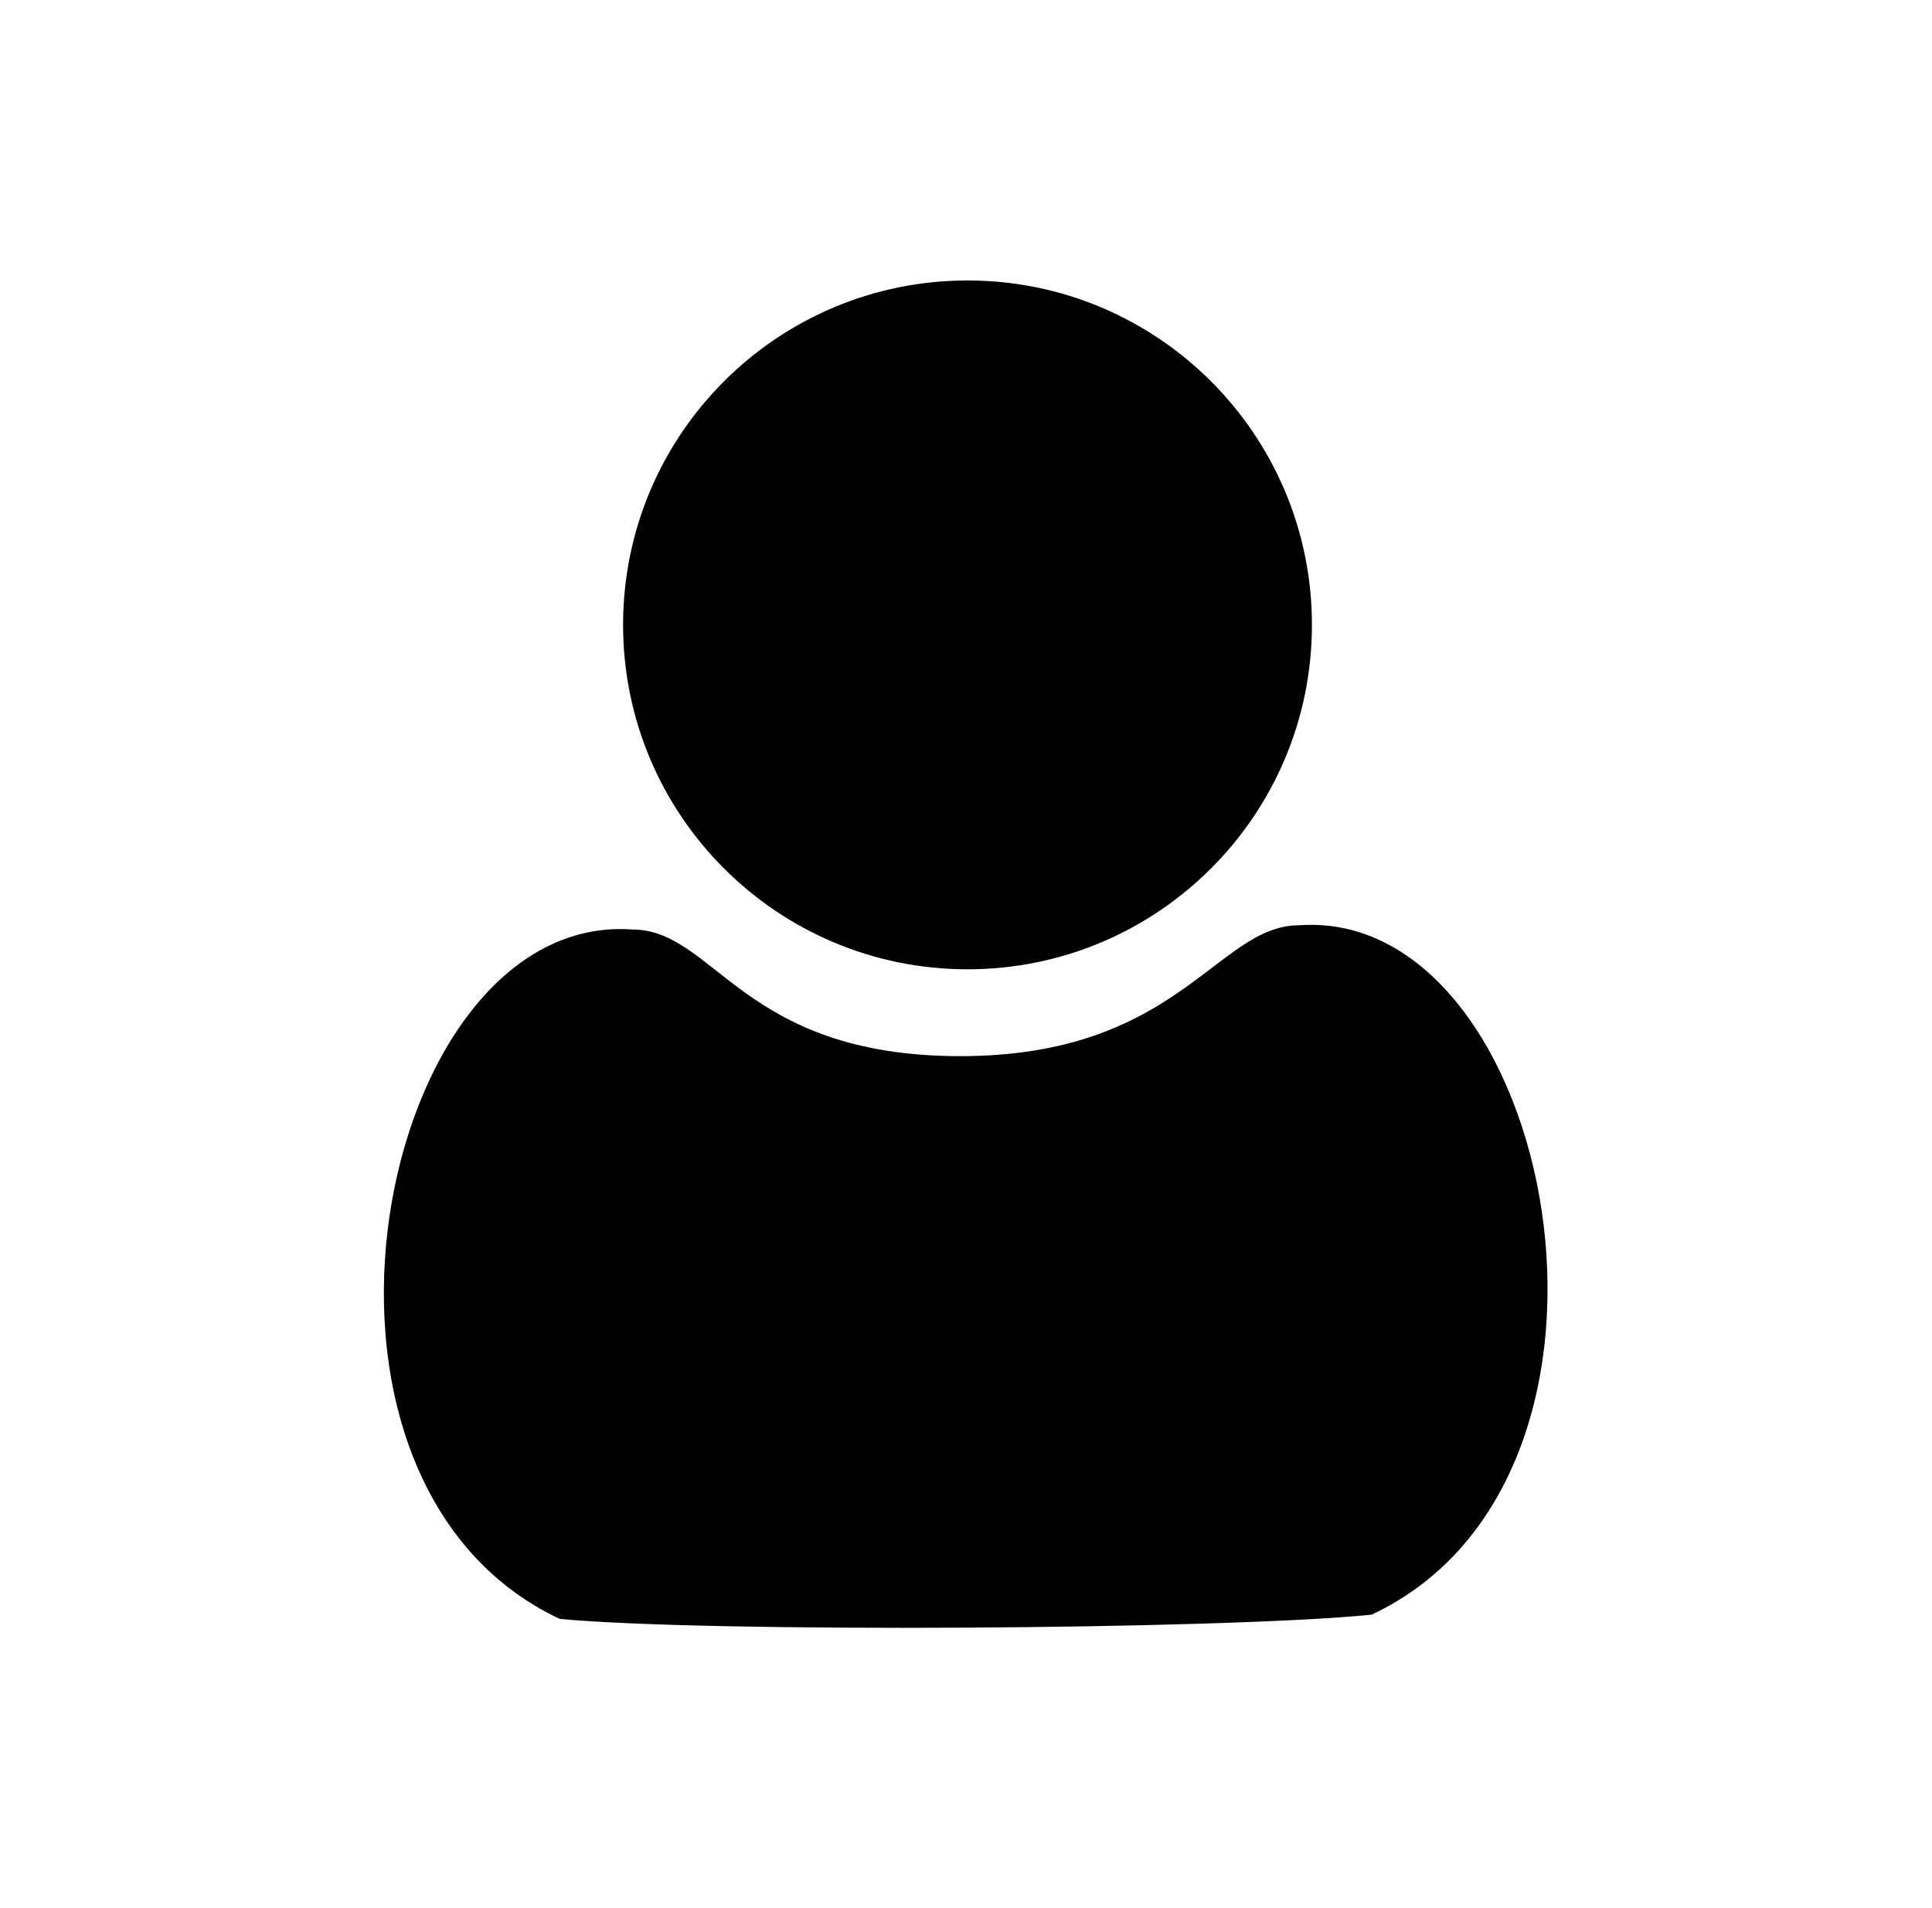
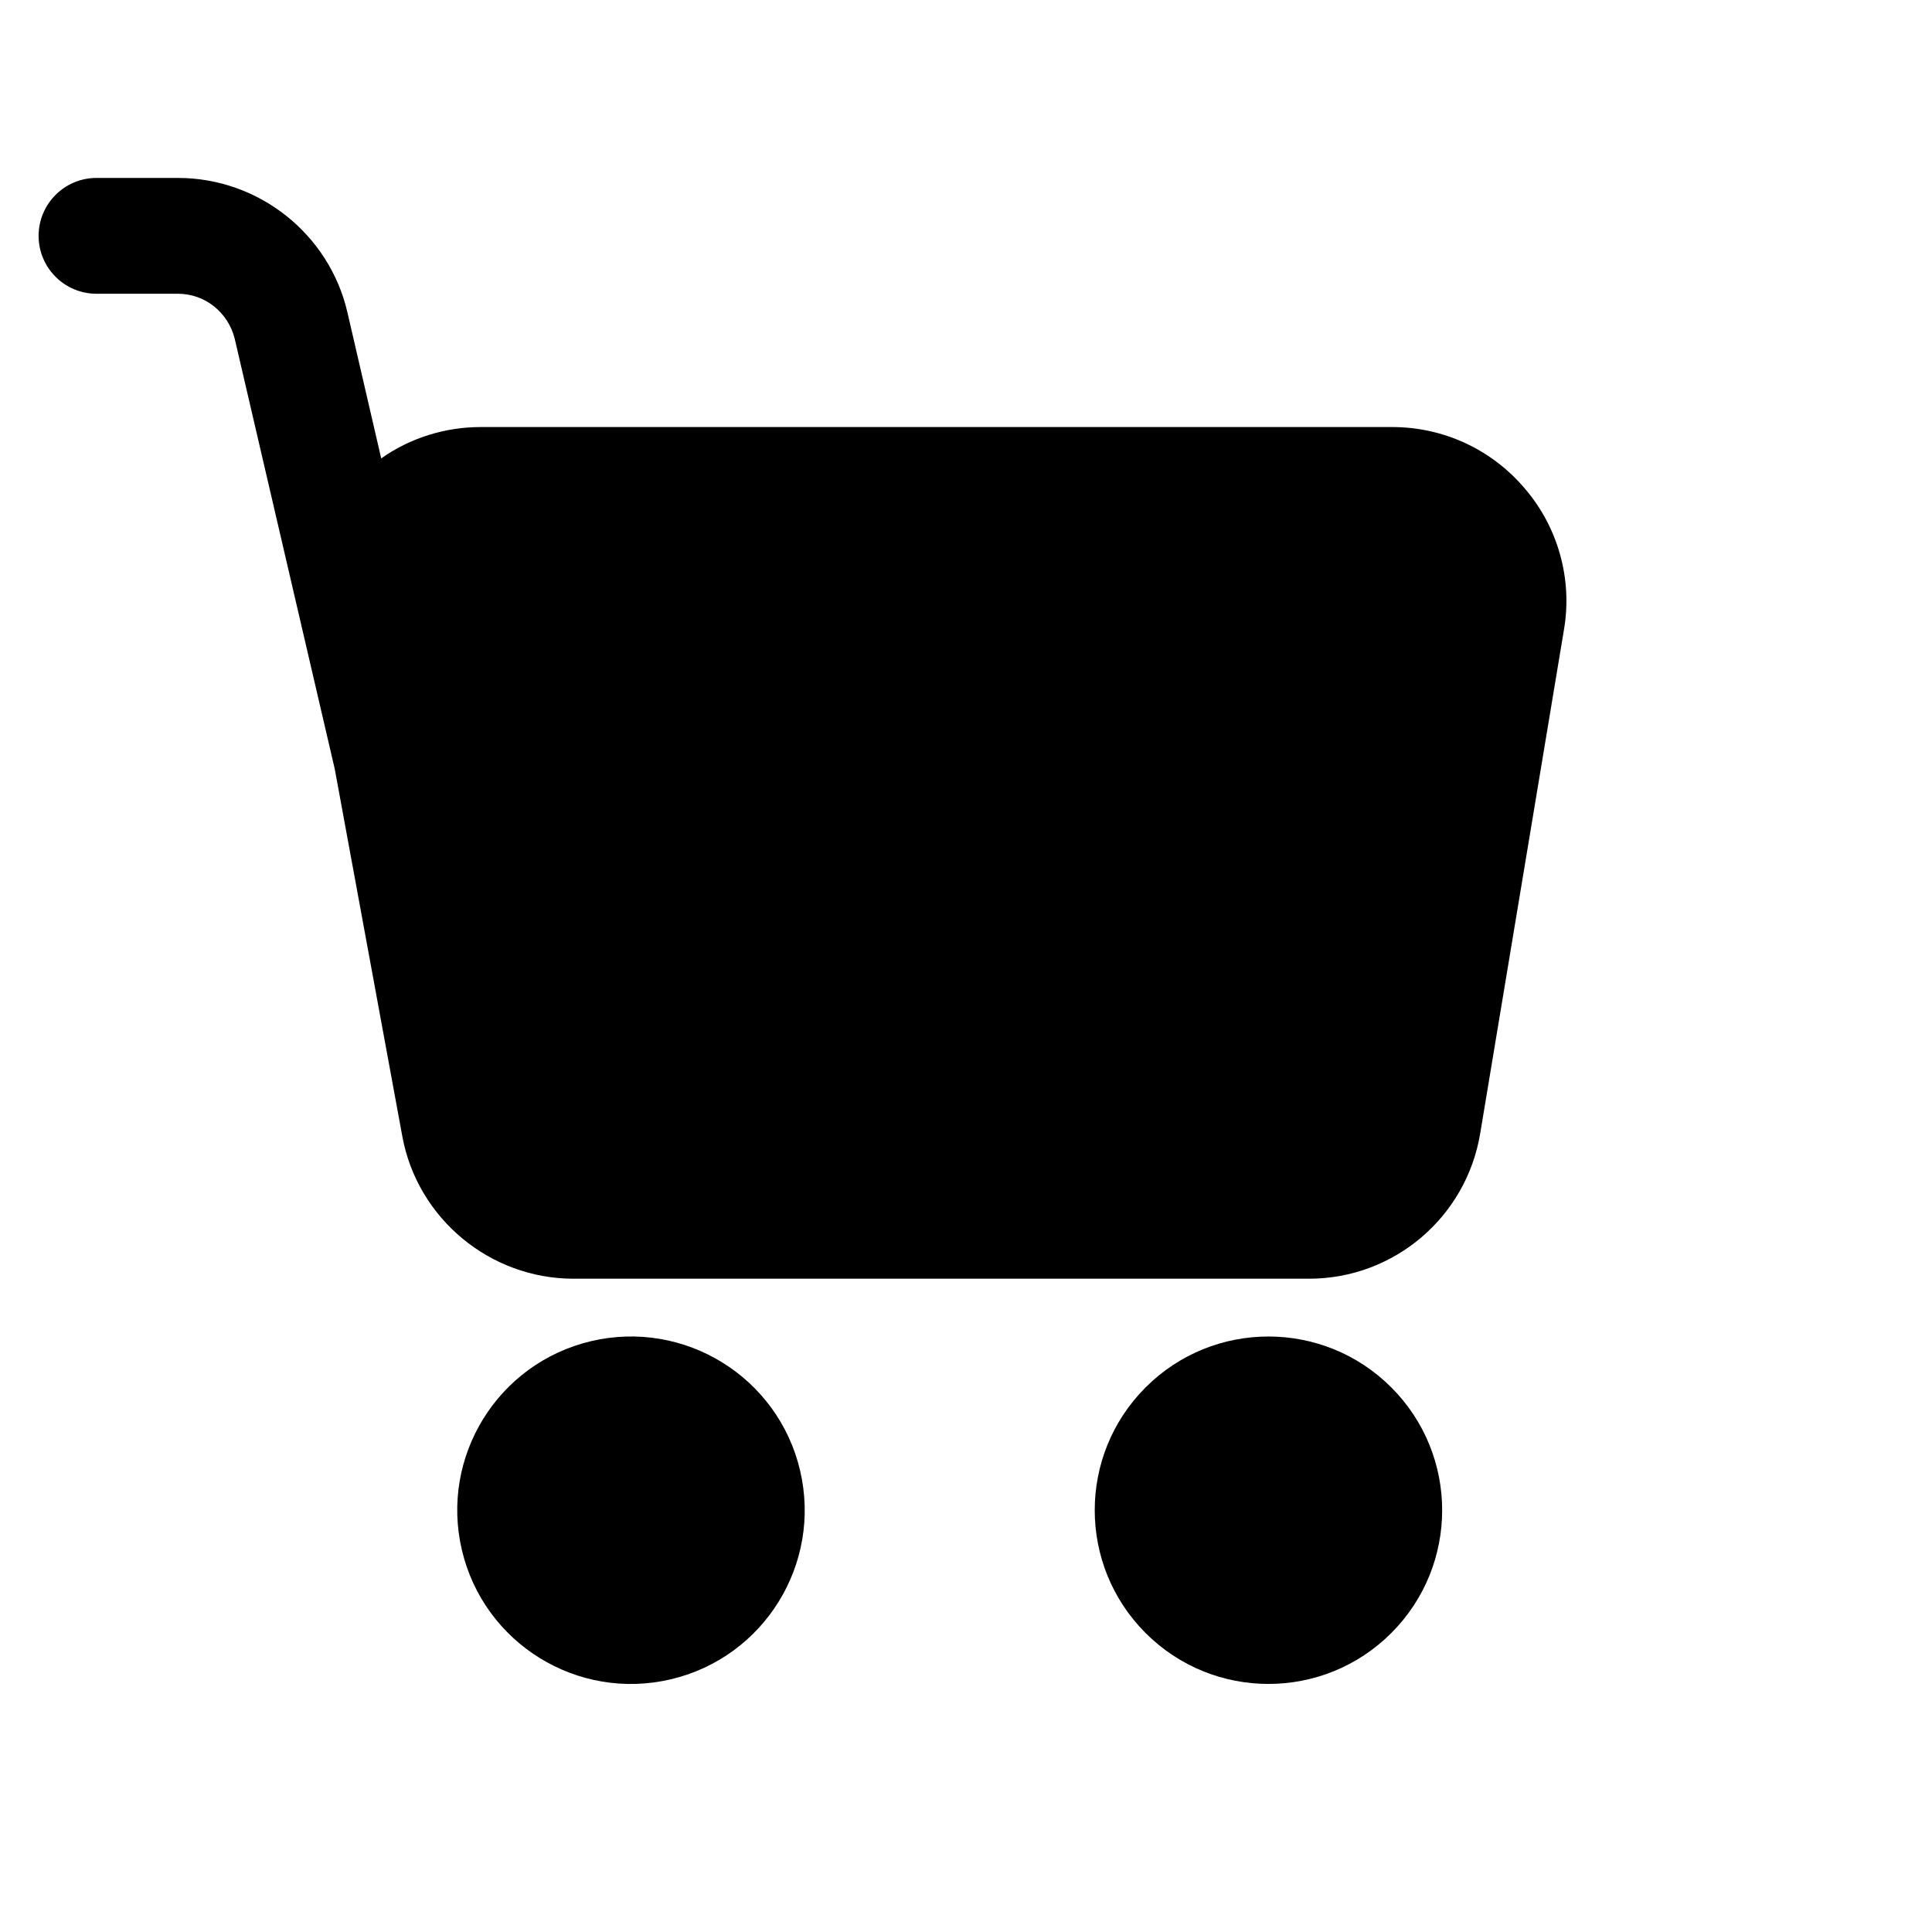
<svg xmlns="http://www.w3.org/2000/svg" version="1.1" id="Layer_1" x="0px" y="0px" viewBox="0 0 320.3 316.3" style="enable-background:new 0 0 320.3 316.3;" xml:space="preserve">
  <g>
-     <circle cx="160.4" cy="103.6" r="57.1" />
-     <path d="M215.4,153.4c42.1-3,61.1,91.2,12,114.3c-25.1,2.5-110.3,3-134.6,0.7c-49.1-23.1-30.1-117.3,12-114.3   c13.8,0,18.1,21,54.4,21S201.7,153.4,215.4,153.4z" />
+     <ellipse transform="matrix(0.9732 -0.2298 0.2298 0.9732 -54.7312 30.7292)" cx="104.6" cy="250.4" rx="28.8" ry="28.8" />
+     <path d="M252.8,81c-5.5-6.5-13.5-10.2-22-10.2H79.7c-5.9,0-11.7,1.8-16.5,5.2l-5.6-24.2c-3-13-14.7-22.3-28.1-22.3H16   c-5.3,0-9.6,4.3-9.6,9.6s4.3,9.6,9.6,9.6h13.5c4.5,0,8.3,3.1,9.4,7.4l16.6,71.4l11.2,60.9C69.2,202,81.2,212,95.1,212H217   c14.1,0,26.1-10.2,28.4-24.1l13.9-83.6C260.7,96,258.3,87.4,252.8,81z" />
+     <ellipse transform="matrix(0.7071 -0.7071 0.7071 0.7071 -115.4692 222.0252)" cx="210.3" cy="250.4" rx="28.8" ry="28.8" />
  </g>
</svg>
